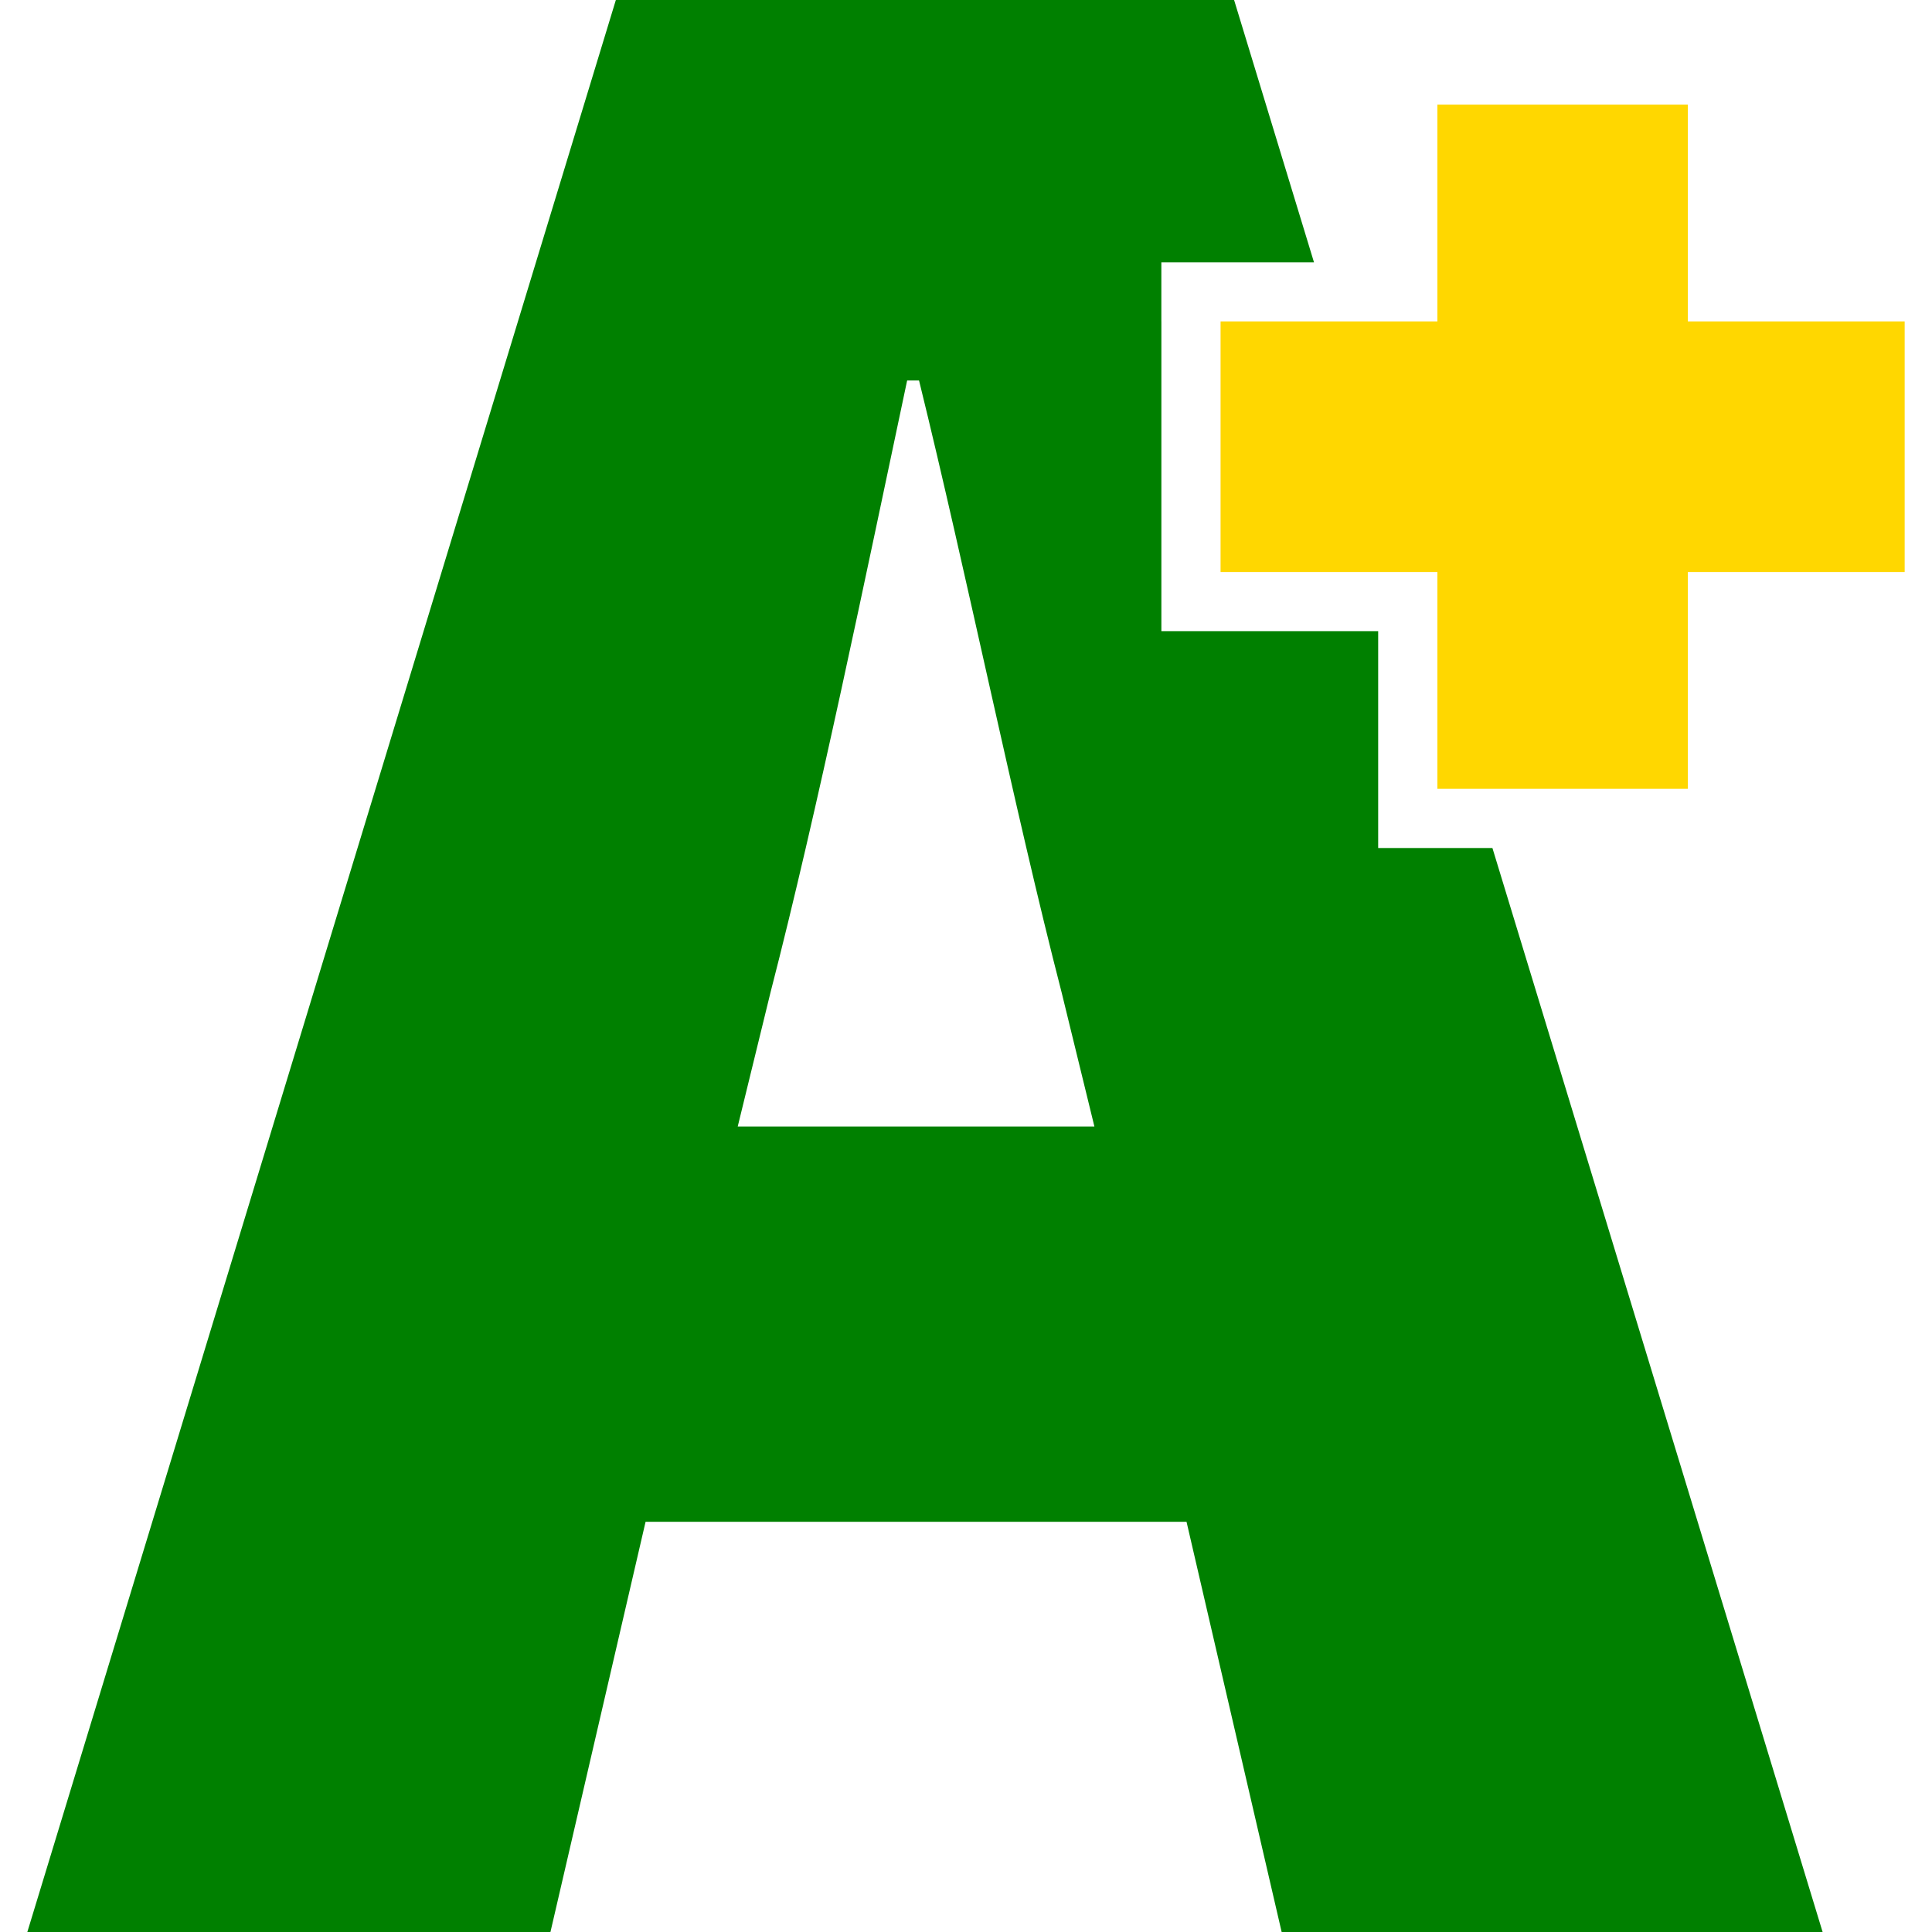
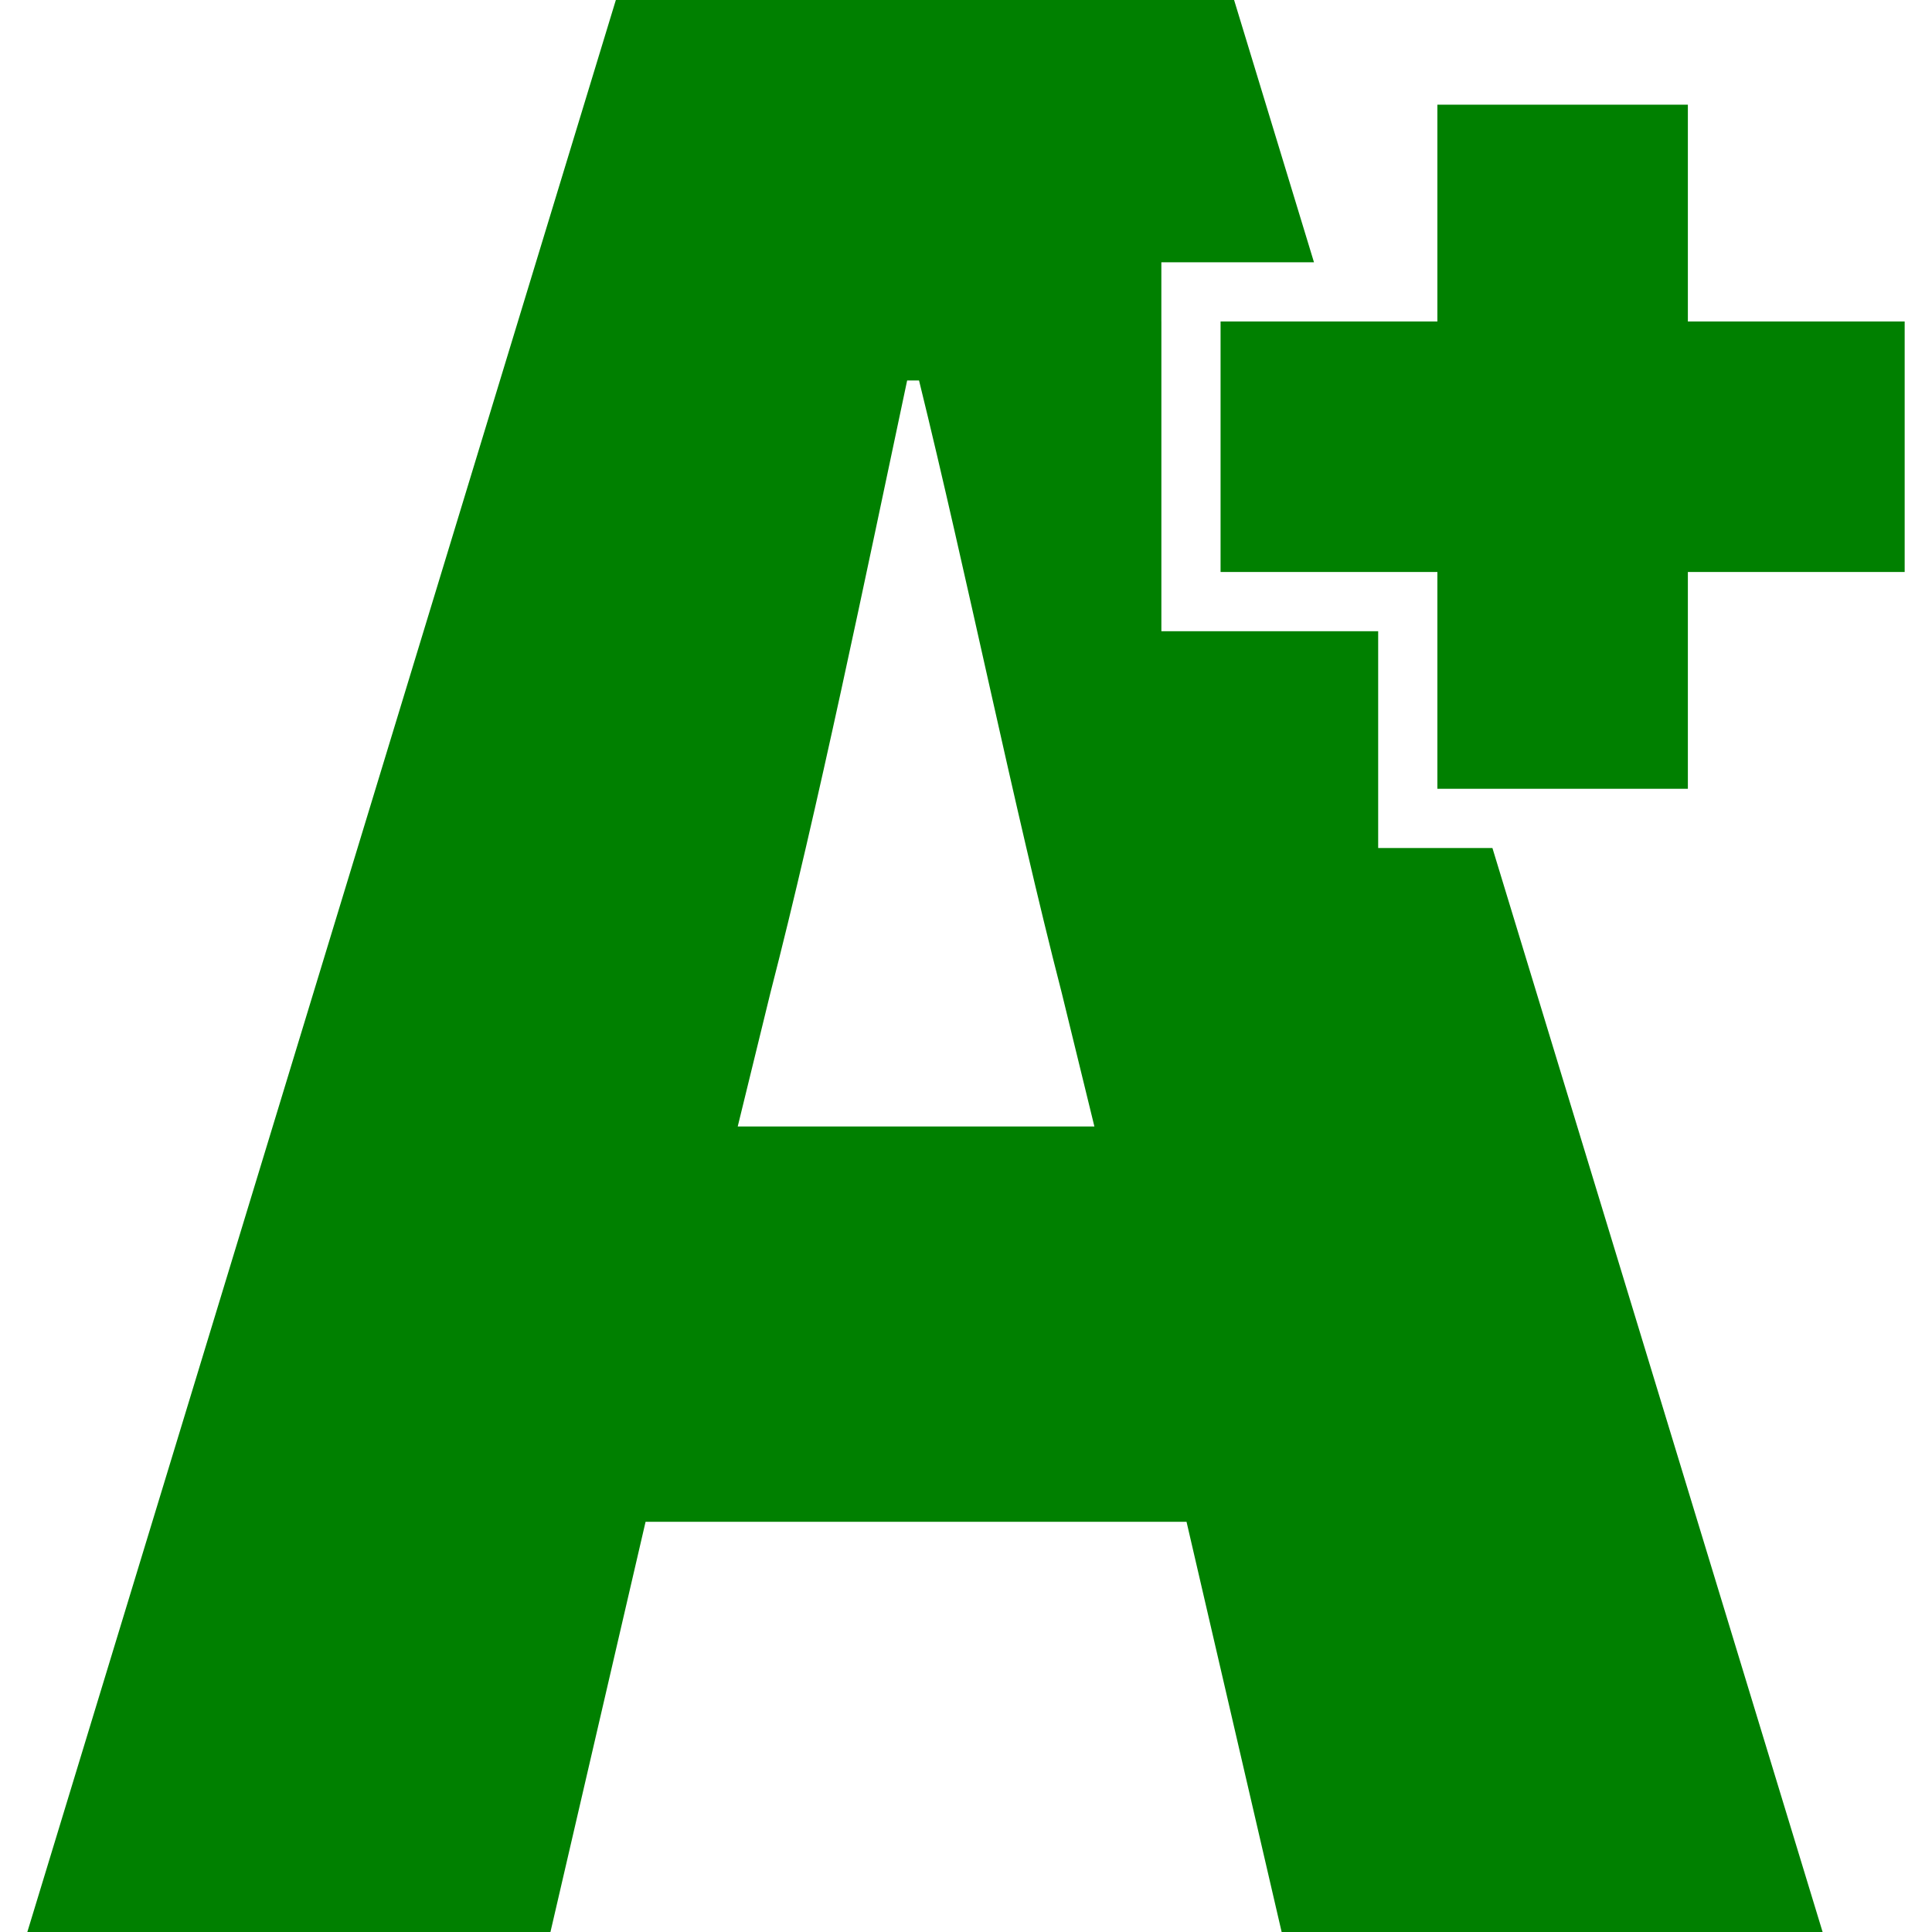
<svg xmlns="http://www.w3.org/2000/svg" version="1.1" id="Capa_1" x="0px" y="0px" width="499.167px" height="499.168px" viewBox="0 0 499.167 499.168" style="enable-background:new 0 0 499.167 499.168;" xml:space="preserve">
  <g>
    <g>
      <path d="M300.057,83.064v-15.3h15.3h24.135L318.851,0H159.117L7.062,499.168h135.157l24.575-105.977h139.769l24.574,105.977    h139.769l-85.312-280.072h-14.217h-15.3v-15.3v-40.713h-40.714h-15.3v-15.3V83.064H300.057z M190.604,291.055l8.449-34.557    c12.286-47.616,24.572-107.513,35.325-158.199h3.072c12.286,49.915,24.576,110.583,36.861,158.199l8.449,34.557H190.604z" fill="green" />
-       <polygon points="492.106,83.064 436.092,83.064 436.092,27.047 371.374,27.047 371.374,83.064 344.152,83.064 315.357,83.064    315.357,147.783 363.868,147.783 371.374,147.783 371.374,172.422 371.374,203.796 380.93,203.796 436.092,203.796     436.092,147.783 492.106,147.783" fill="gold" />
+       <polygon points="492.106,83.064 436.092,83.064 436.092,27.047 371.374,27.047 371.374,83.064 344.152,83.064 315.357,83.064    315.357,147.783 363.868,147.783 371.374,147.783 371.374,172.422 371.374,203.796 380.93,203.796 436.092,203.796     436.092,147.783 492.106,147.783" fill="green" />
    </g>
  </g>
  <g>
</g>
  <g>
</g>
  <g>
</g>
  <g>
</g>
  <g>
</g>
  <g>
</g>
  <g>
</g>
  <g>
</g>
  <g>
</g>
  <g>
</g>
  <g>
</g>
  <g>
</g>
  <g>
</g>
  <g>
</g>
  <g>
</g>
</svg>
